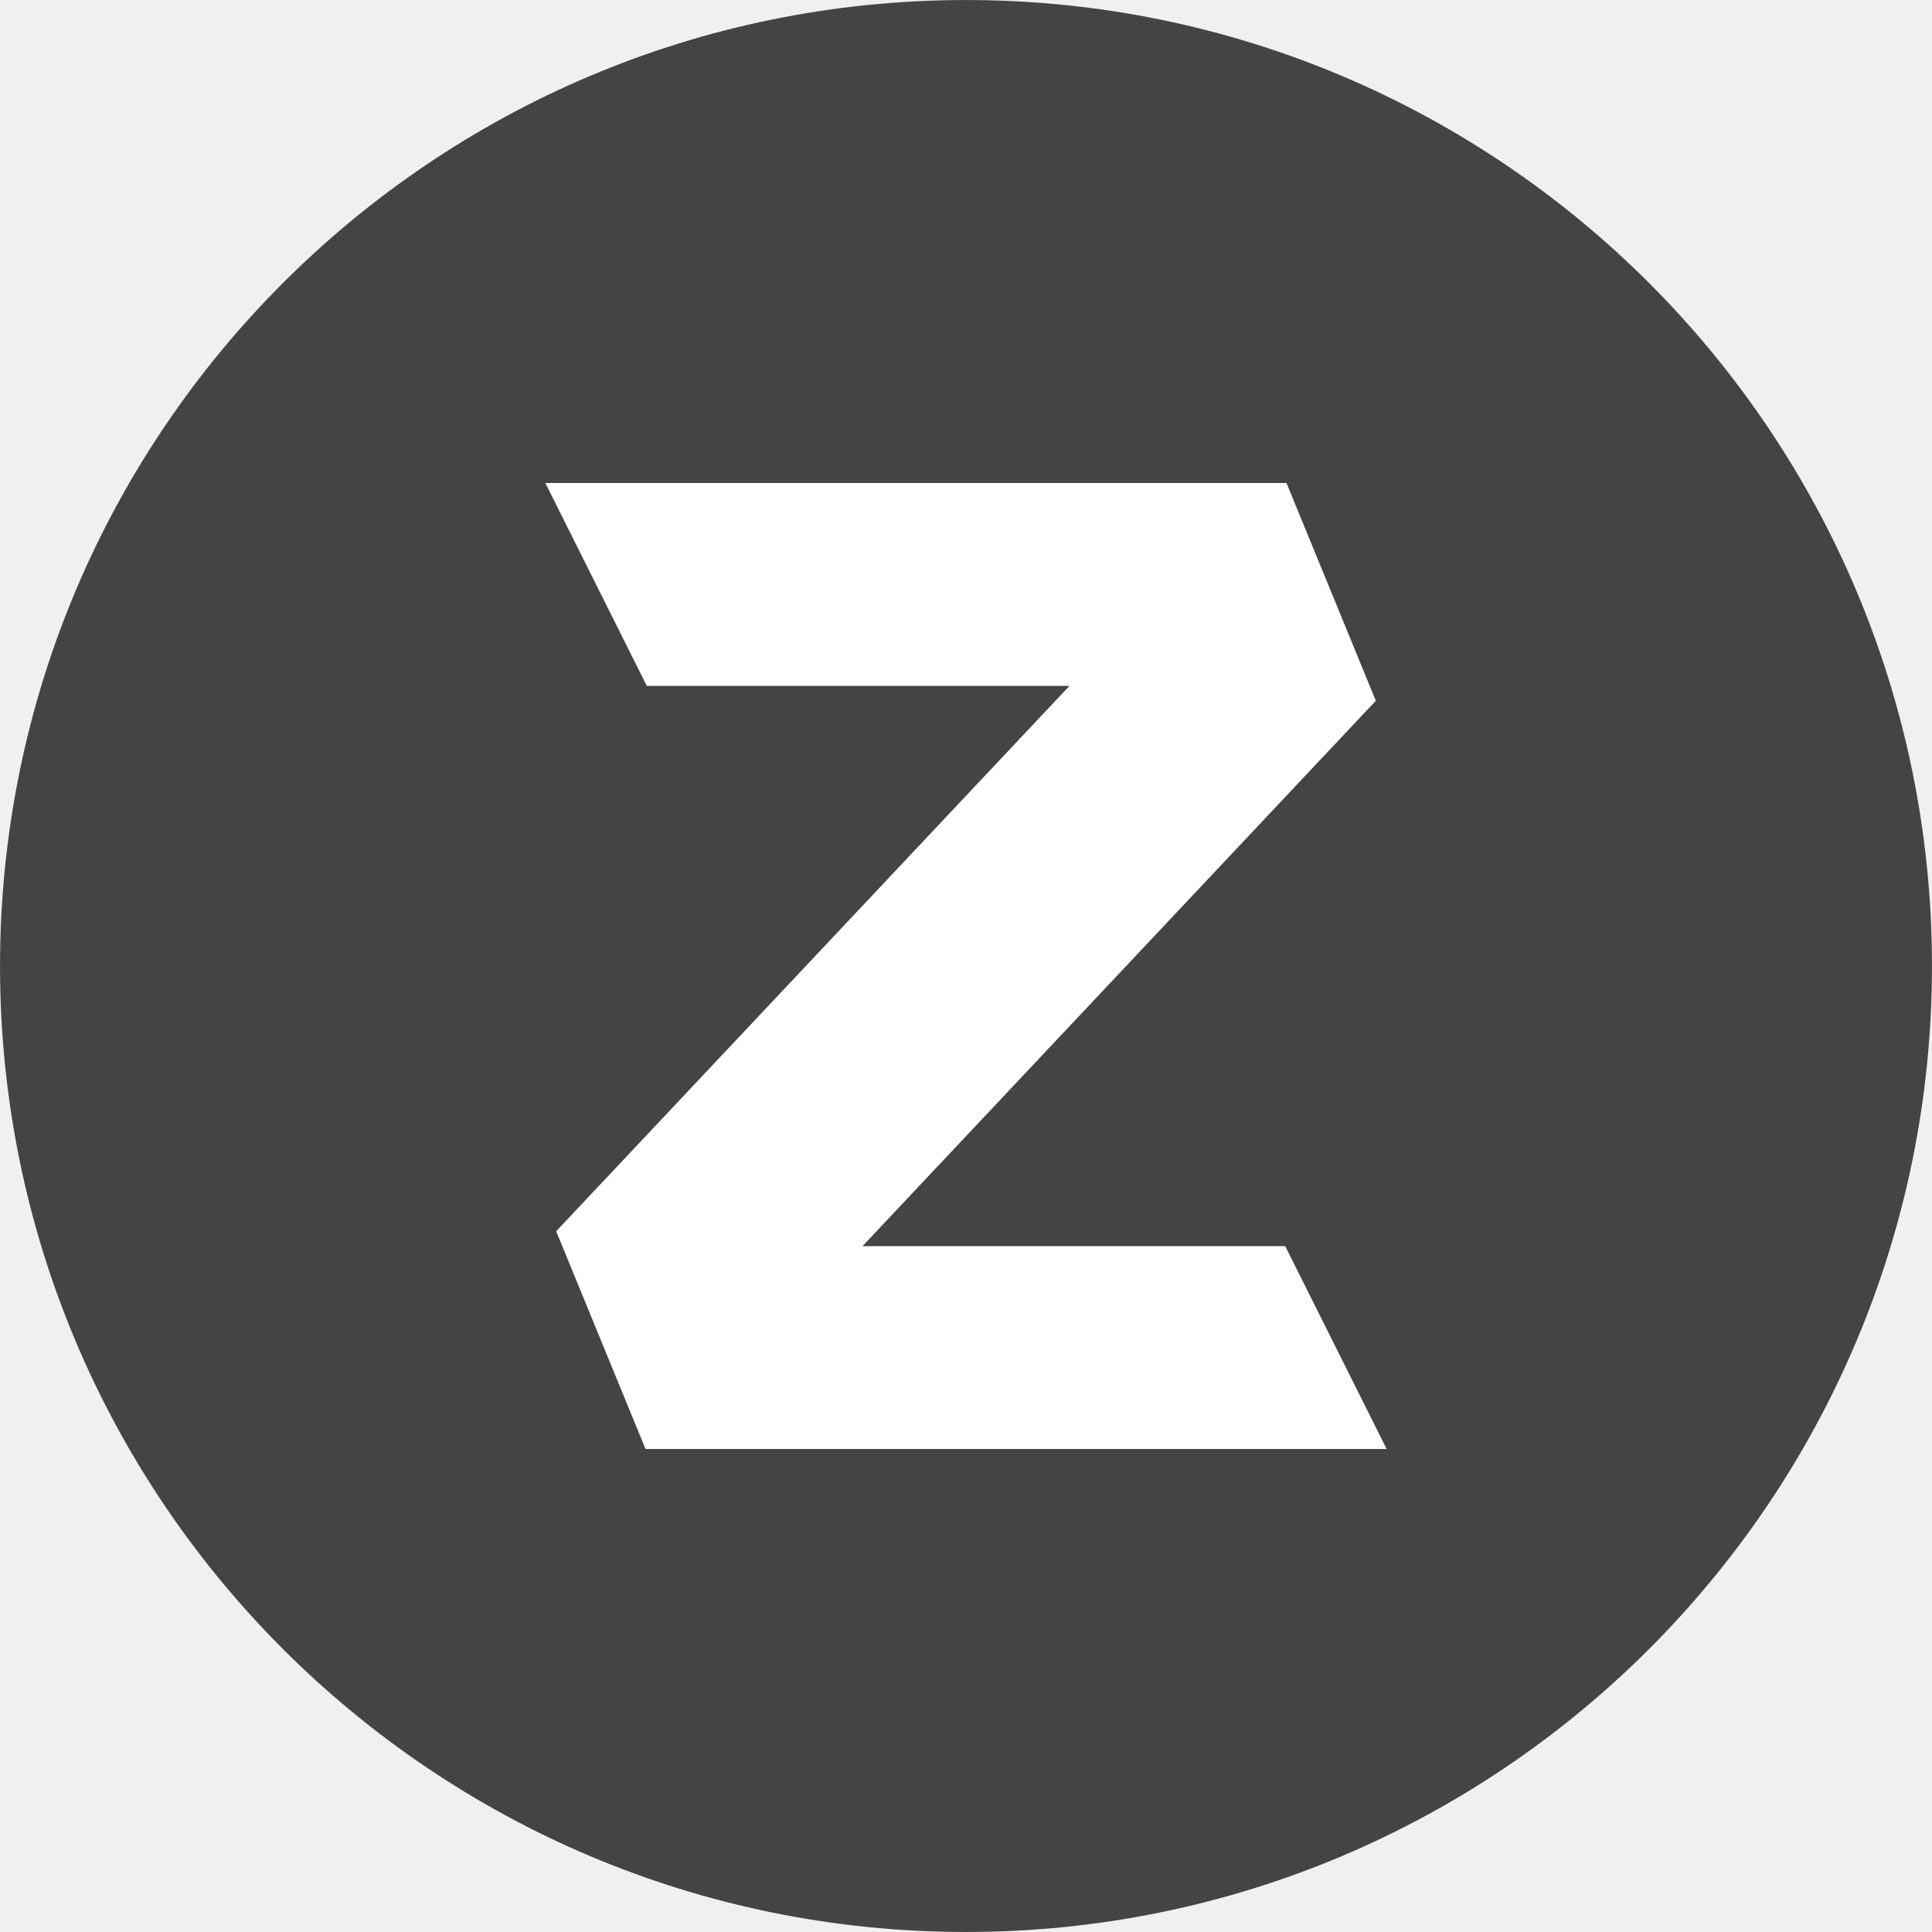
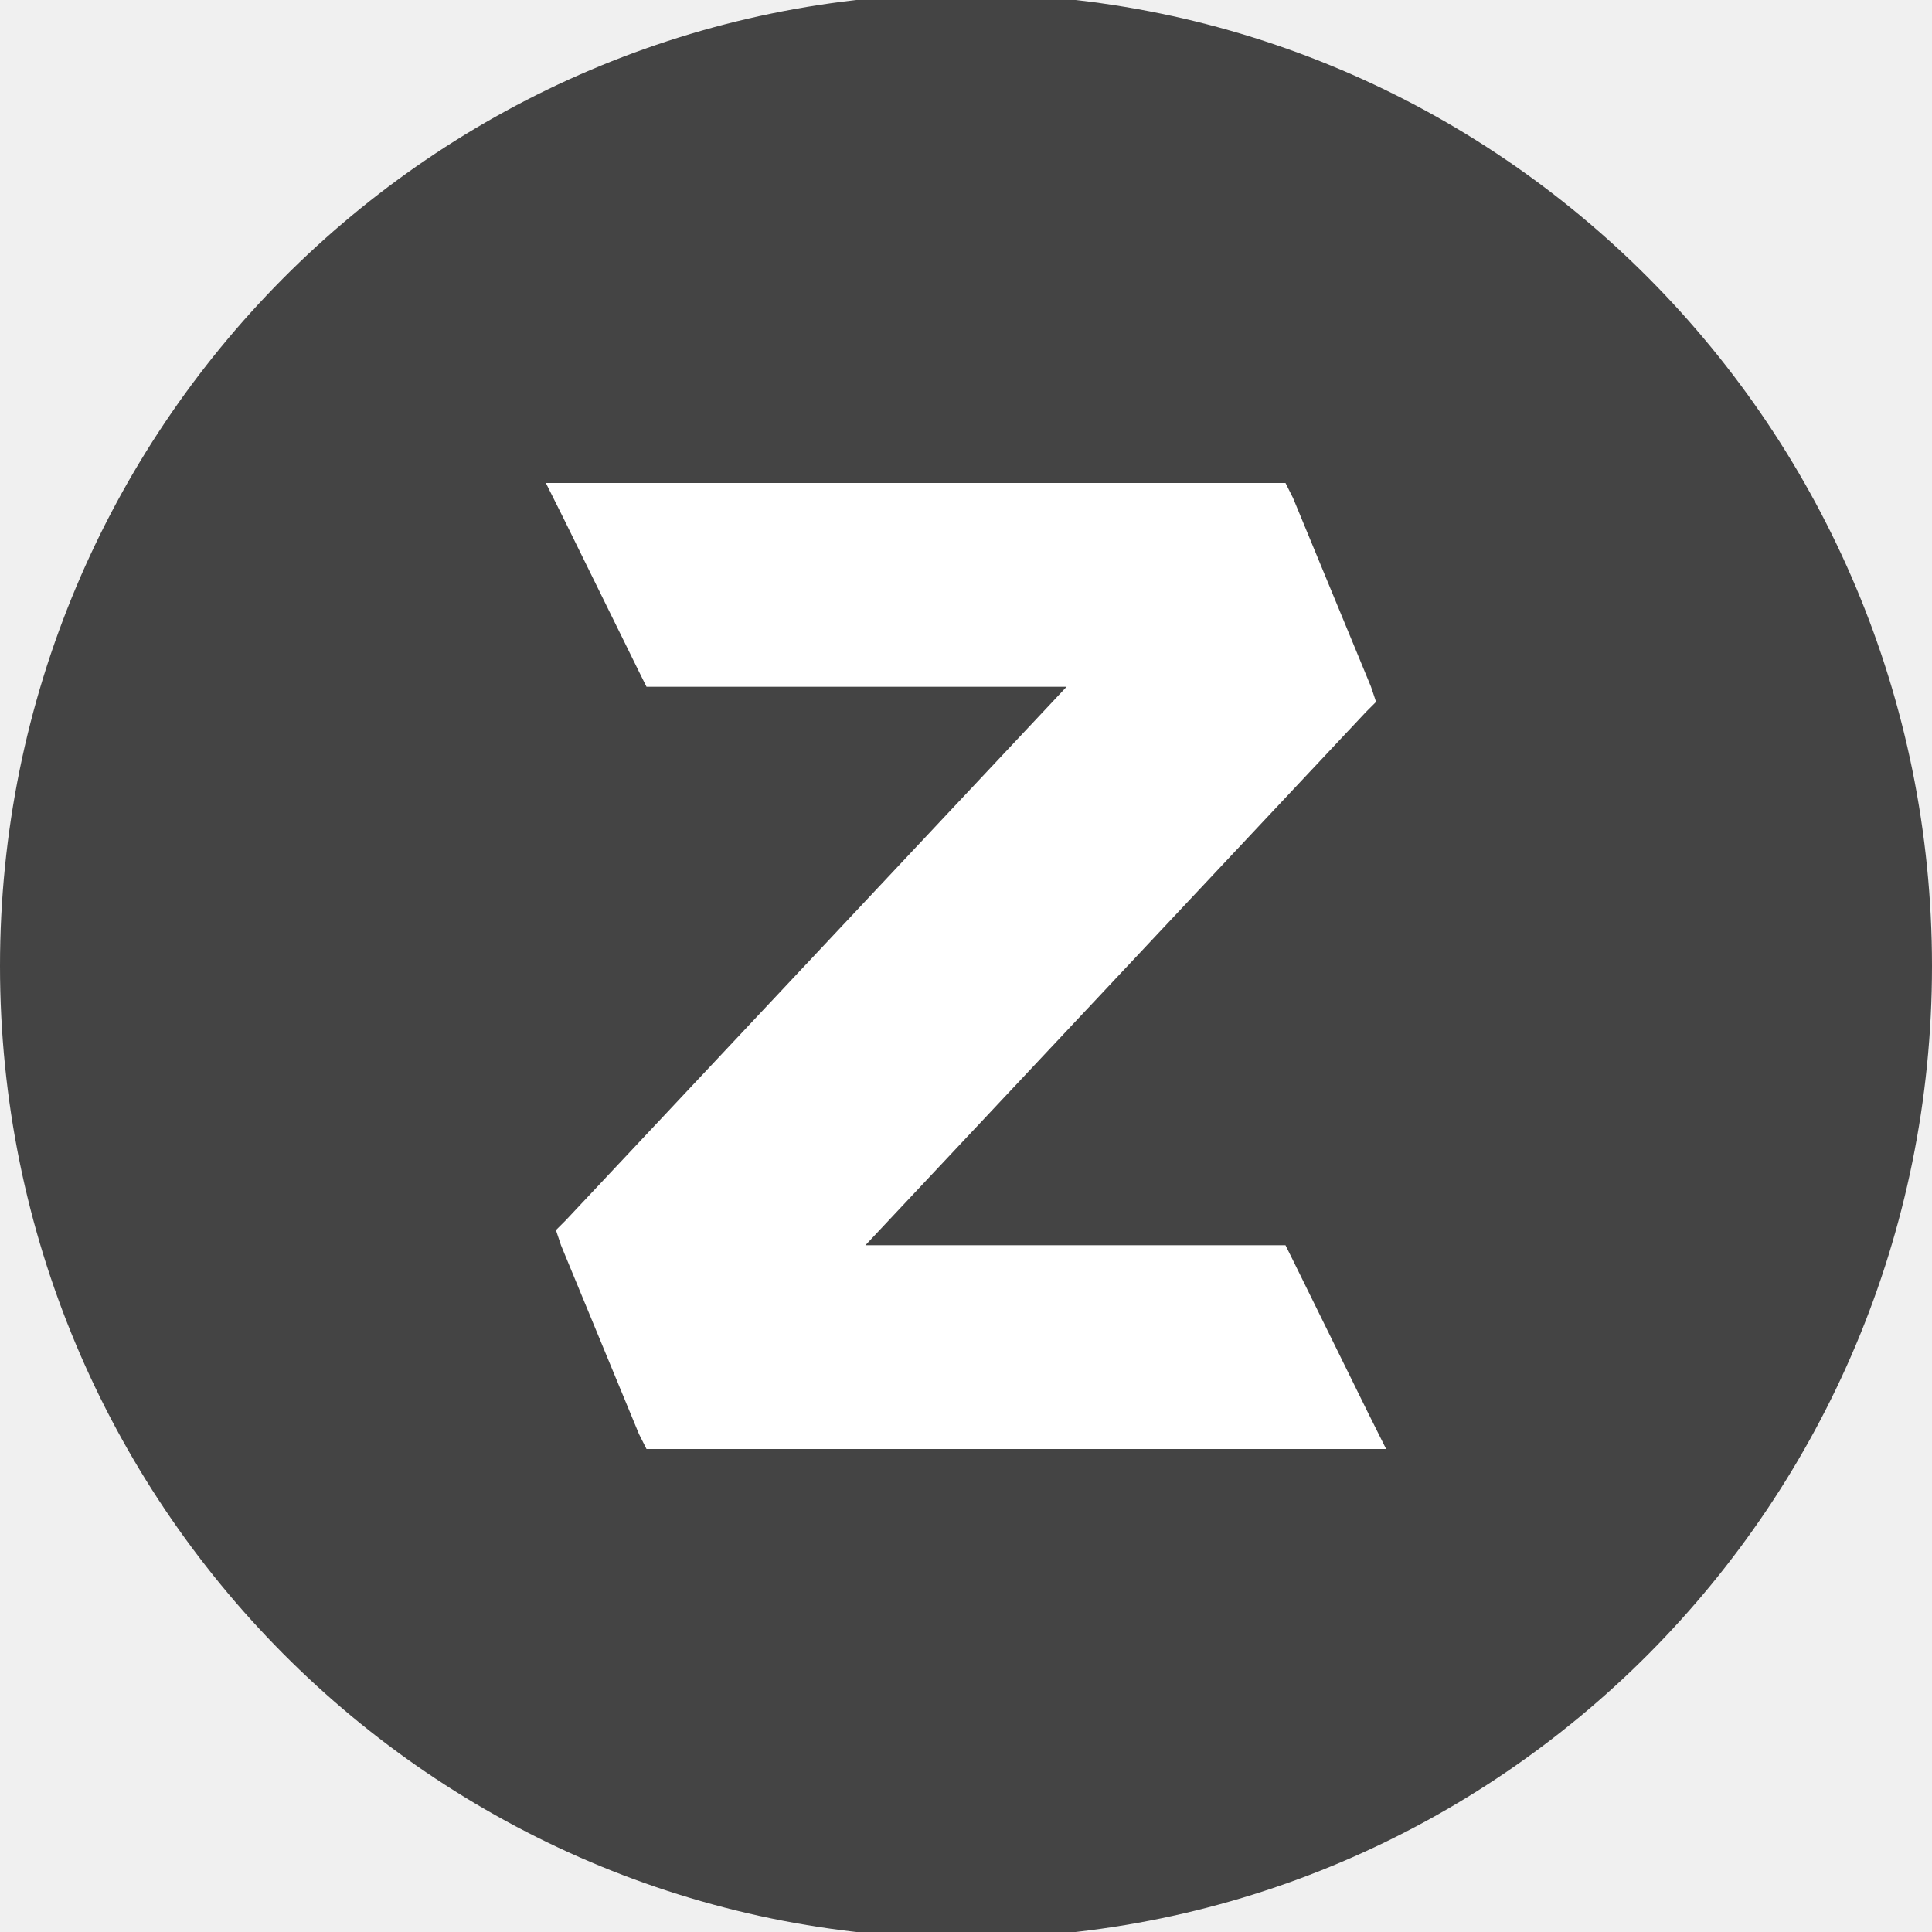
- <svg xmlns="http://www.w3.org/2000/svg" width="100%" height="100%" viewBox="0 0 40 40" version="1.1">
-   <g transform="translate(-297.1429,-466.6479)">
-     <circle cx="317.143" cy="486.648" r="19.03" style="fill:#444;stroke-width:1.939;stroke:#444" />
-     <path d="m309.243 477.148 14.2 0 1.6 3.9-11.2 11.9 9.6 0 1.6 3.2-14.2 0-1.6-3.9 11.2-11.9-9.6 0z" style="fill:#fff;stroke:#fff" />
-   </g>
+ <svg xmlns="http://www.w3.org/2000/svg" viewBox="0 0 24 24">
+   <path d="M24 12a12 12.077 0 1 1-24 0 12 12.077 0 1 1 24 0z" fill="#444" />
+   <path style="text-indent:0;text-align:start;line-height:normal;text-transform:none;block-progression:tb;marker:none;-inkscape-font-specification:Sans" d="M6.781 6L7 6.438l.938 1.906.093.187h5.219l-6.219 6.625-.125.125.063.188.968 2.344.094.187h9.188L17 17.562l-.938-1.906-.093-.187H10.75l6.219-6.625.125-.125-.063-.188-.968-2.344L15.969 6H7.25z" font-weight="400" color="#000" fill="#fff" overflow="visible" font-family="Sans" />
</svg>
